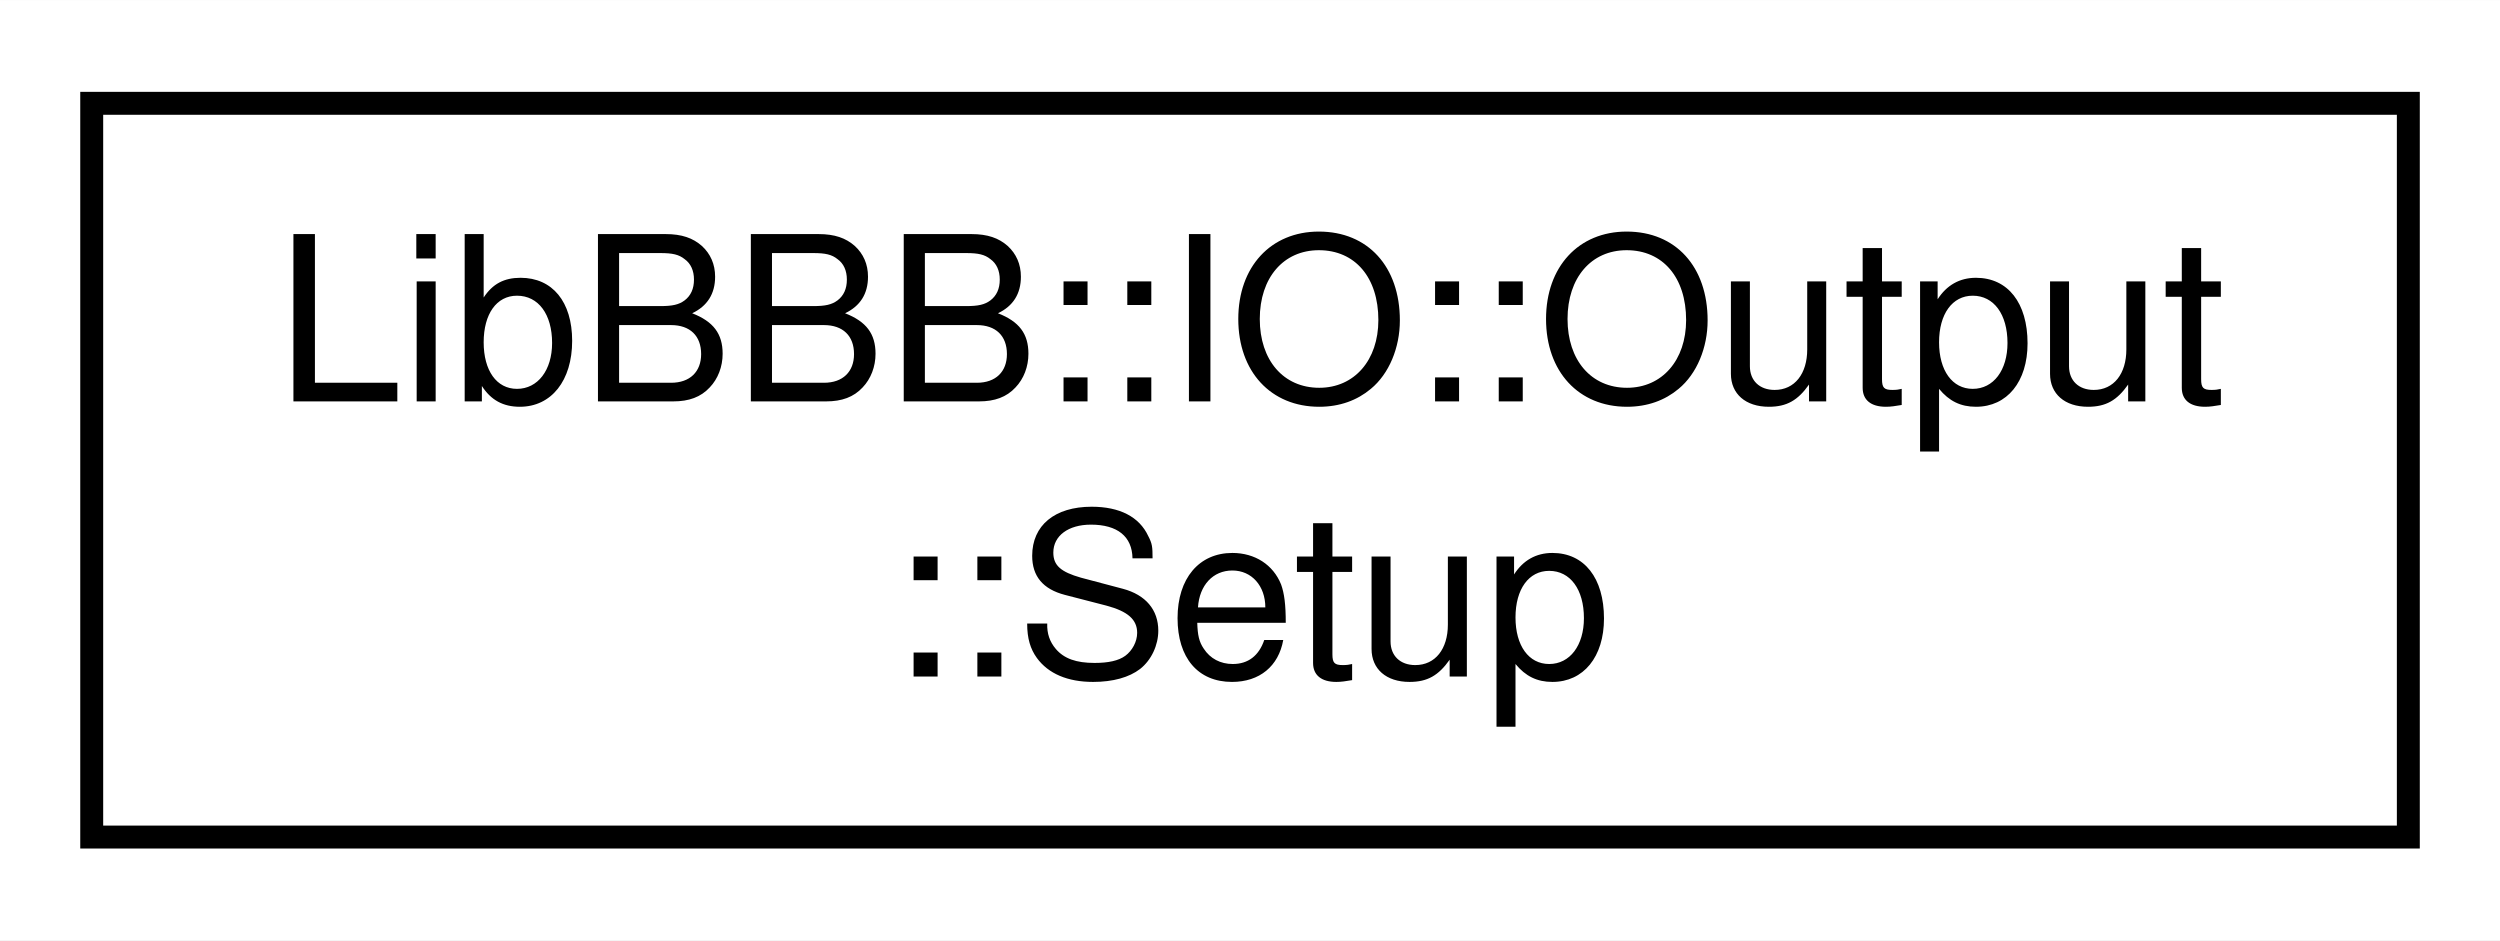
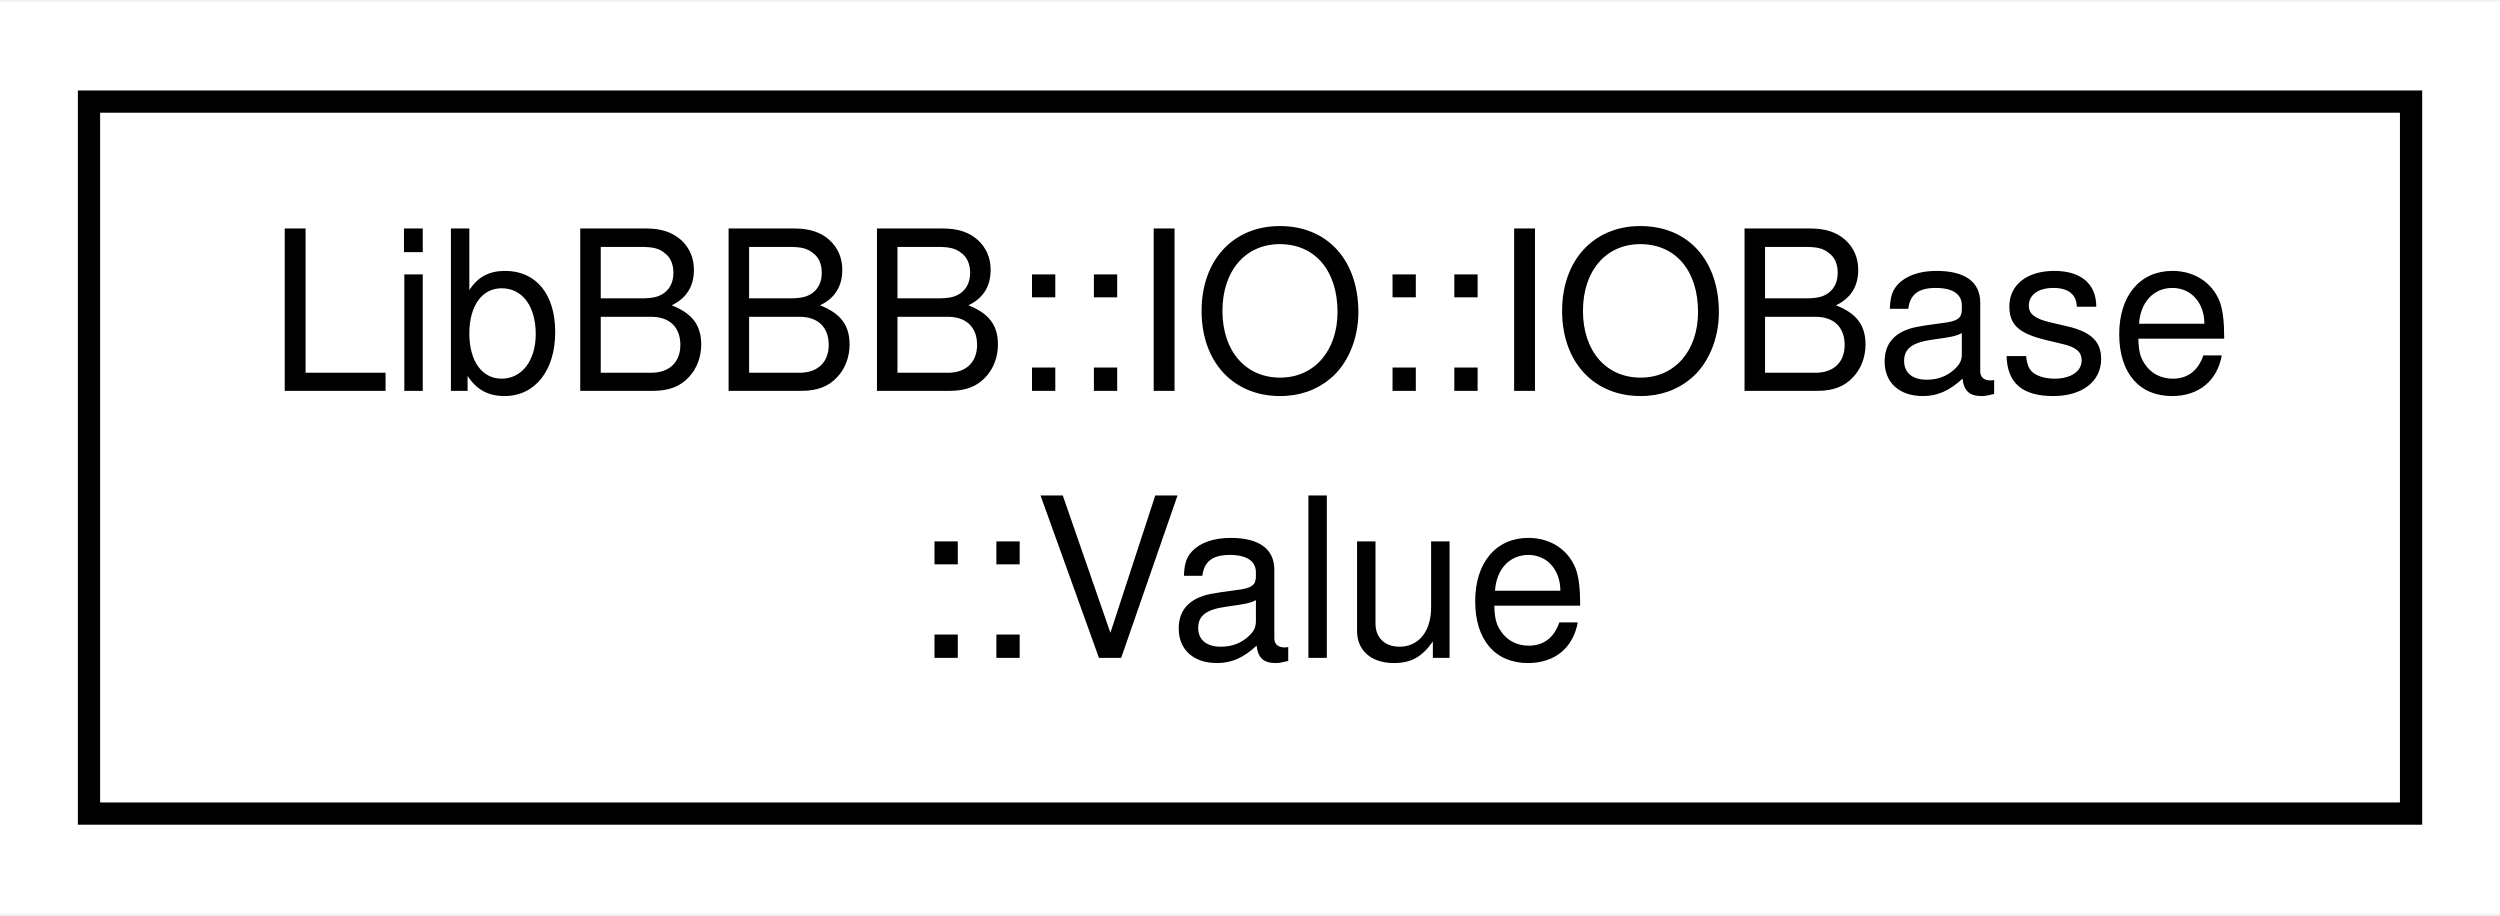
- <svg xmlns="http://www.w3.org/2000/svg" xmlns:xlink="http://www.w3.org/1999/xlink" width="109pt" height="41pt" viewBox="0.00 0.00 109.03 41.00">
+ <svg xmlns="http://www.w3.org/2000/svg" xmlns:xlink="http://www.w3.org/1999/xlink" width="112pt" height="41pt" viewBox="0.00 0.00 112.36 41.00">
  <g id="graph0" class="graph" transform="scale(1 1) rotate(0) translate(4 37)">
-     <polygon fill="#ffffff" stroke="transparent" points="-4,4 -4,-37 105.032,-37 105.032,4 -4,4" />
+     <polygon fill="#ffffff" stroke="transparent" points="-4,4 -4,-37 108.363,-37 108.363,4 -4,4" />
    <g id="node1" class="node">
      <g id="a_node1">
-         <a xlink:href="structLibBBB_1_1IO_1_1Output_1_1Setup.html" target="_top" xlink:title="The Setup struct represents the settings that an output can have. This struct makes it easier to crea...">
-           <polygon fill="#ffffff" stroke="#000000" points="0,-.5 0,-32.5 101.032,-32.5 101.032,-.5 0,-.5" />
-           <text text-anchor="start" x="8" y="-19.5" font-family="Helvetica,sans-Serif" font-size="10.00" fill="#000000">LibBBB::IO::Output</text>
-           <text text-anchor="middle" x="50.516" y="-7.5" font-family="Helvetica,sans-Serif" font-size="10.00" fill="#000000">::Setup</text>
+         <a xlink:href="structLibBBB_1_1IO_1_1IOBase_1_1Value.html" target="_top" xlink:title="The Value struct holds the enyn to represent the GPIO being low or high. ">
+           <polygon fill="#ffffff" stroke="#000000" points="0,-.5 0,-32.5 104.363,-32.5 104.363,-.5 0,-.5" />
+           <text text-anchor="start" x="8" y="-19.5" font-family="Helvetica,sans-Serif" font-size="10.00" fill="#000000">LibBBB::IO::IOBase</text>
+           <text text-anchor="middle" x="52.181" y="-7.5" font-family="Helvetica,sans-Serif" font-size="10.00" fill="#000000">::Value</text>
        </a>
      </g>
    </g>
  </g>
</svg>
